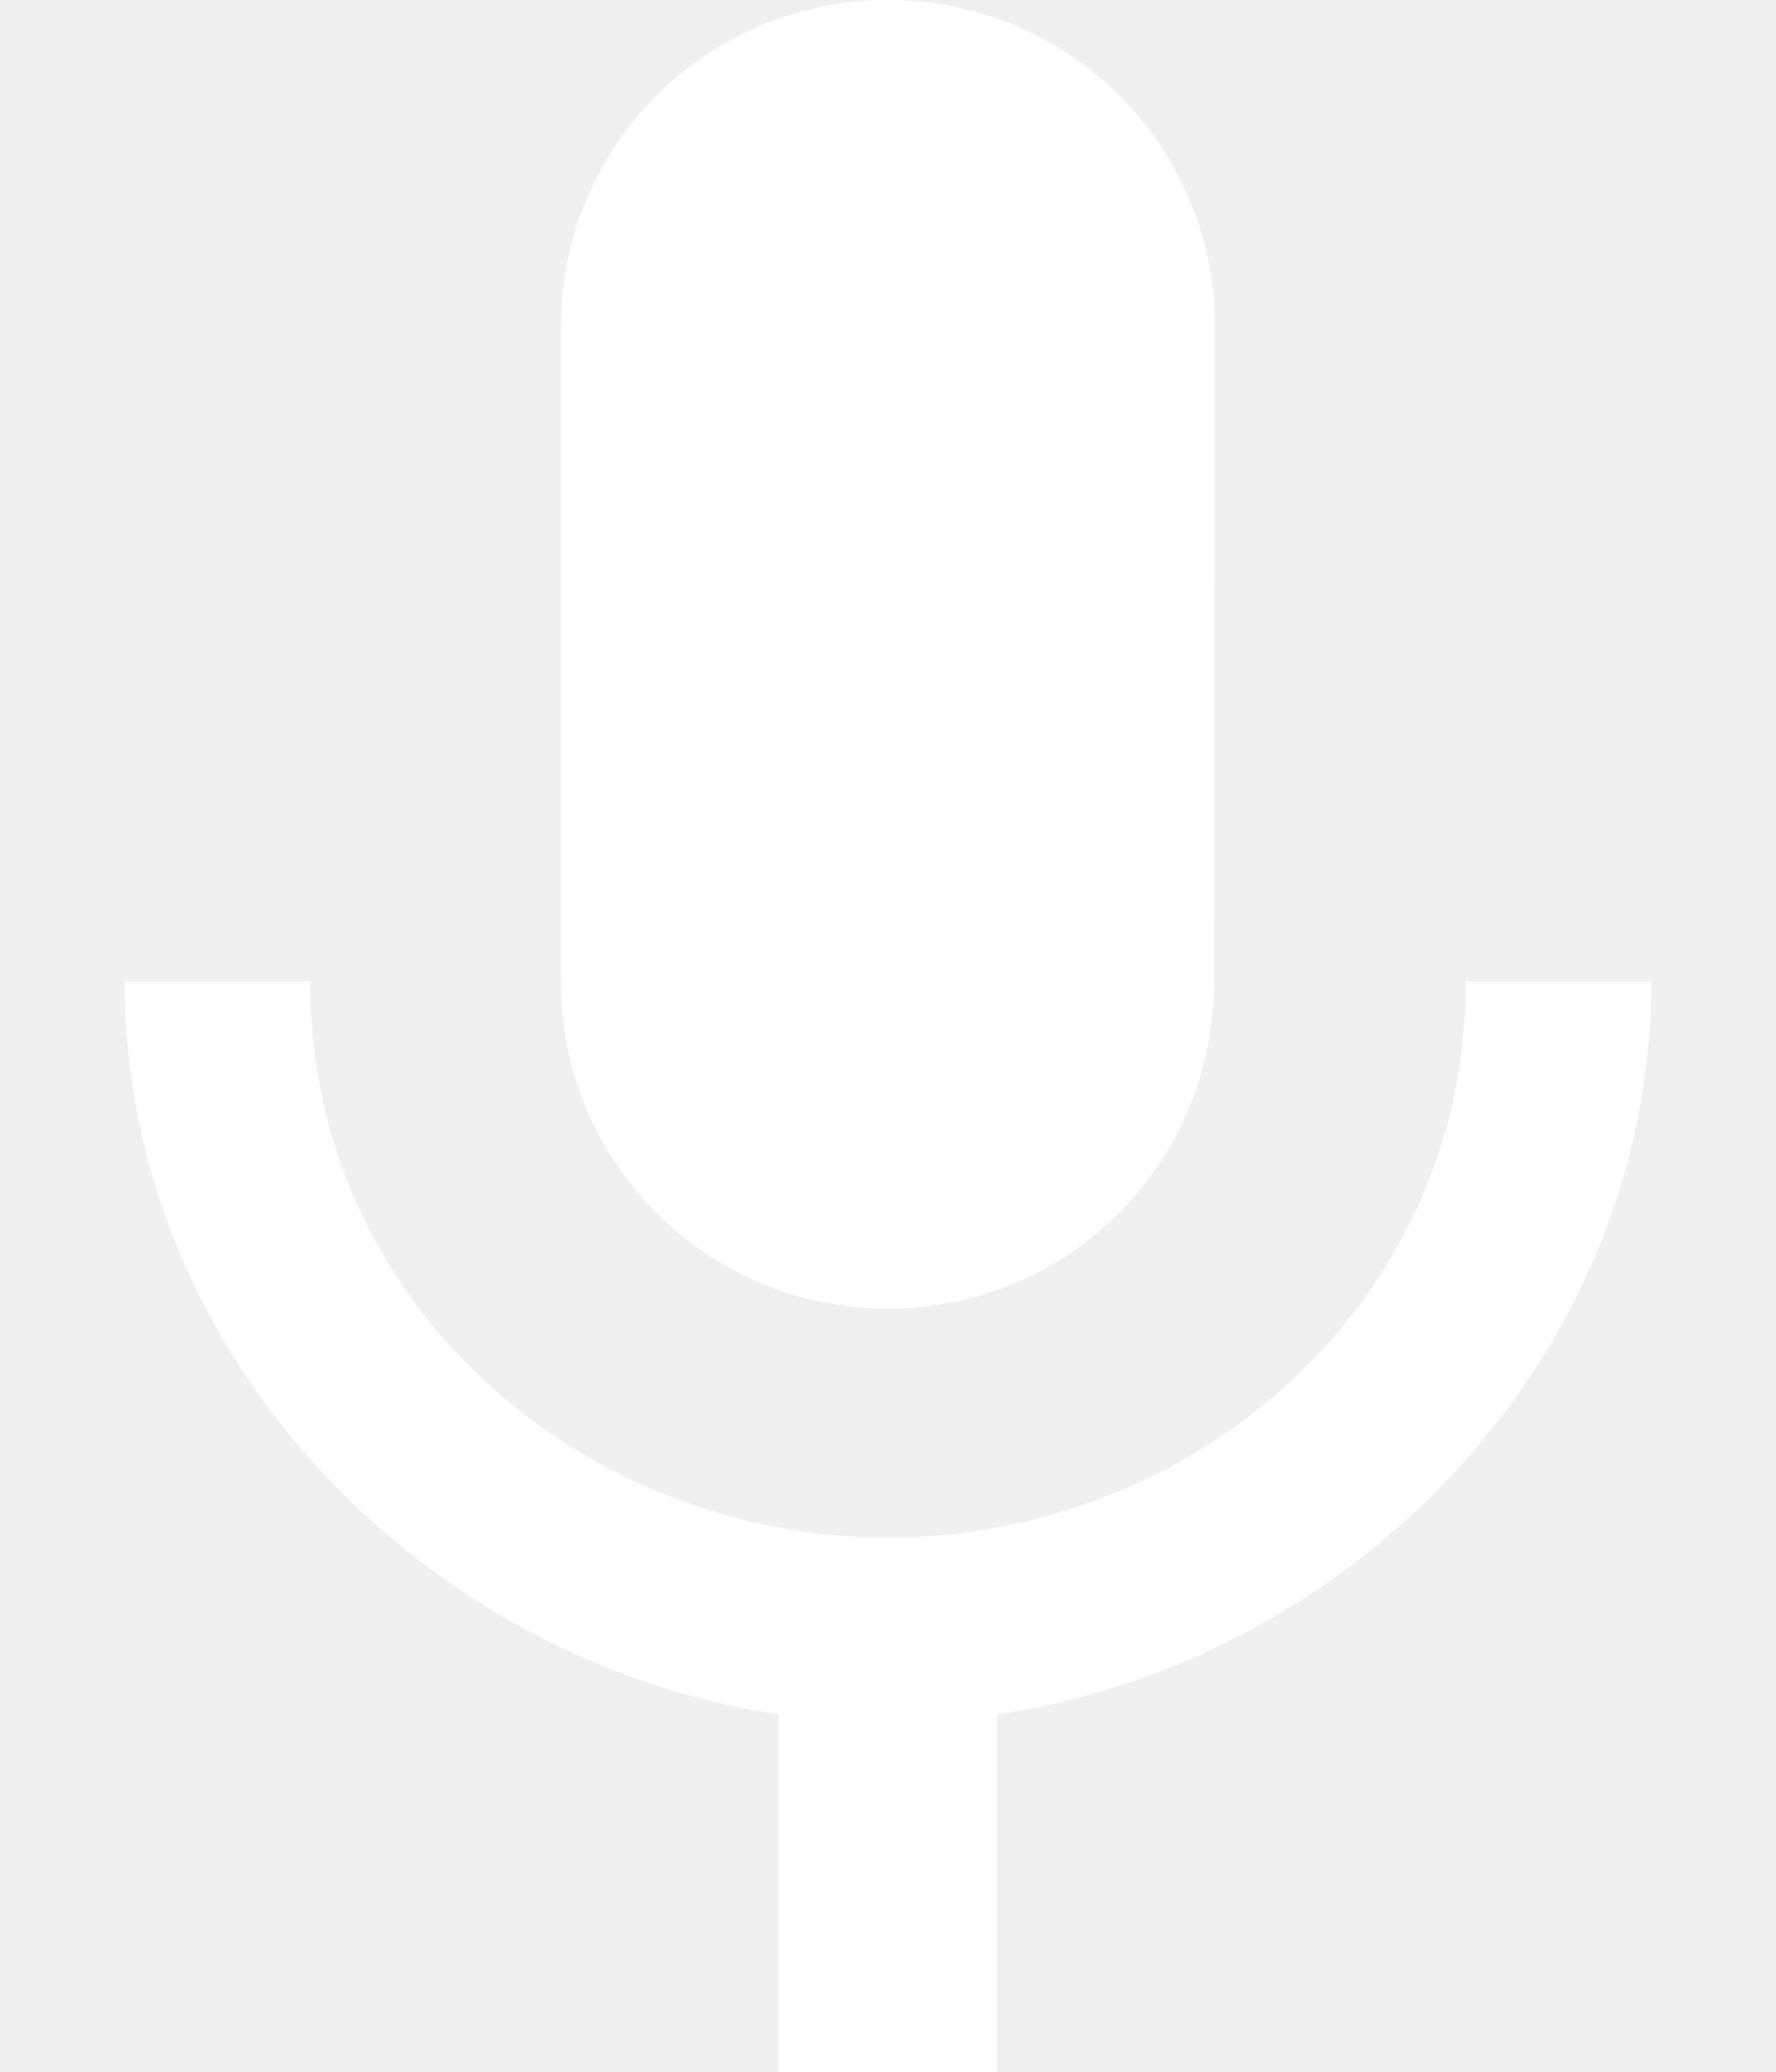
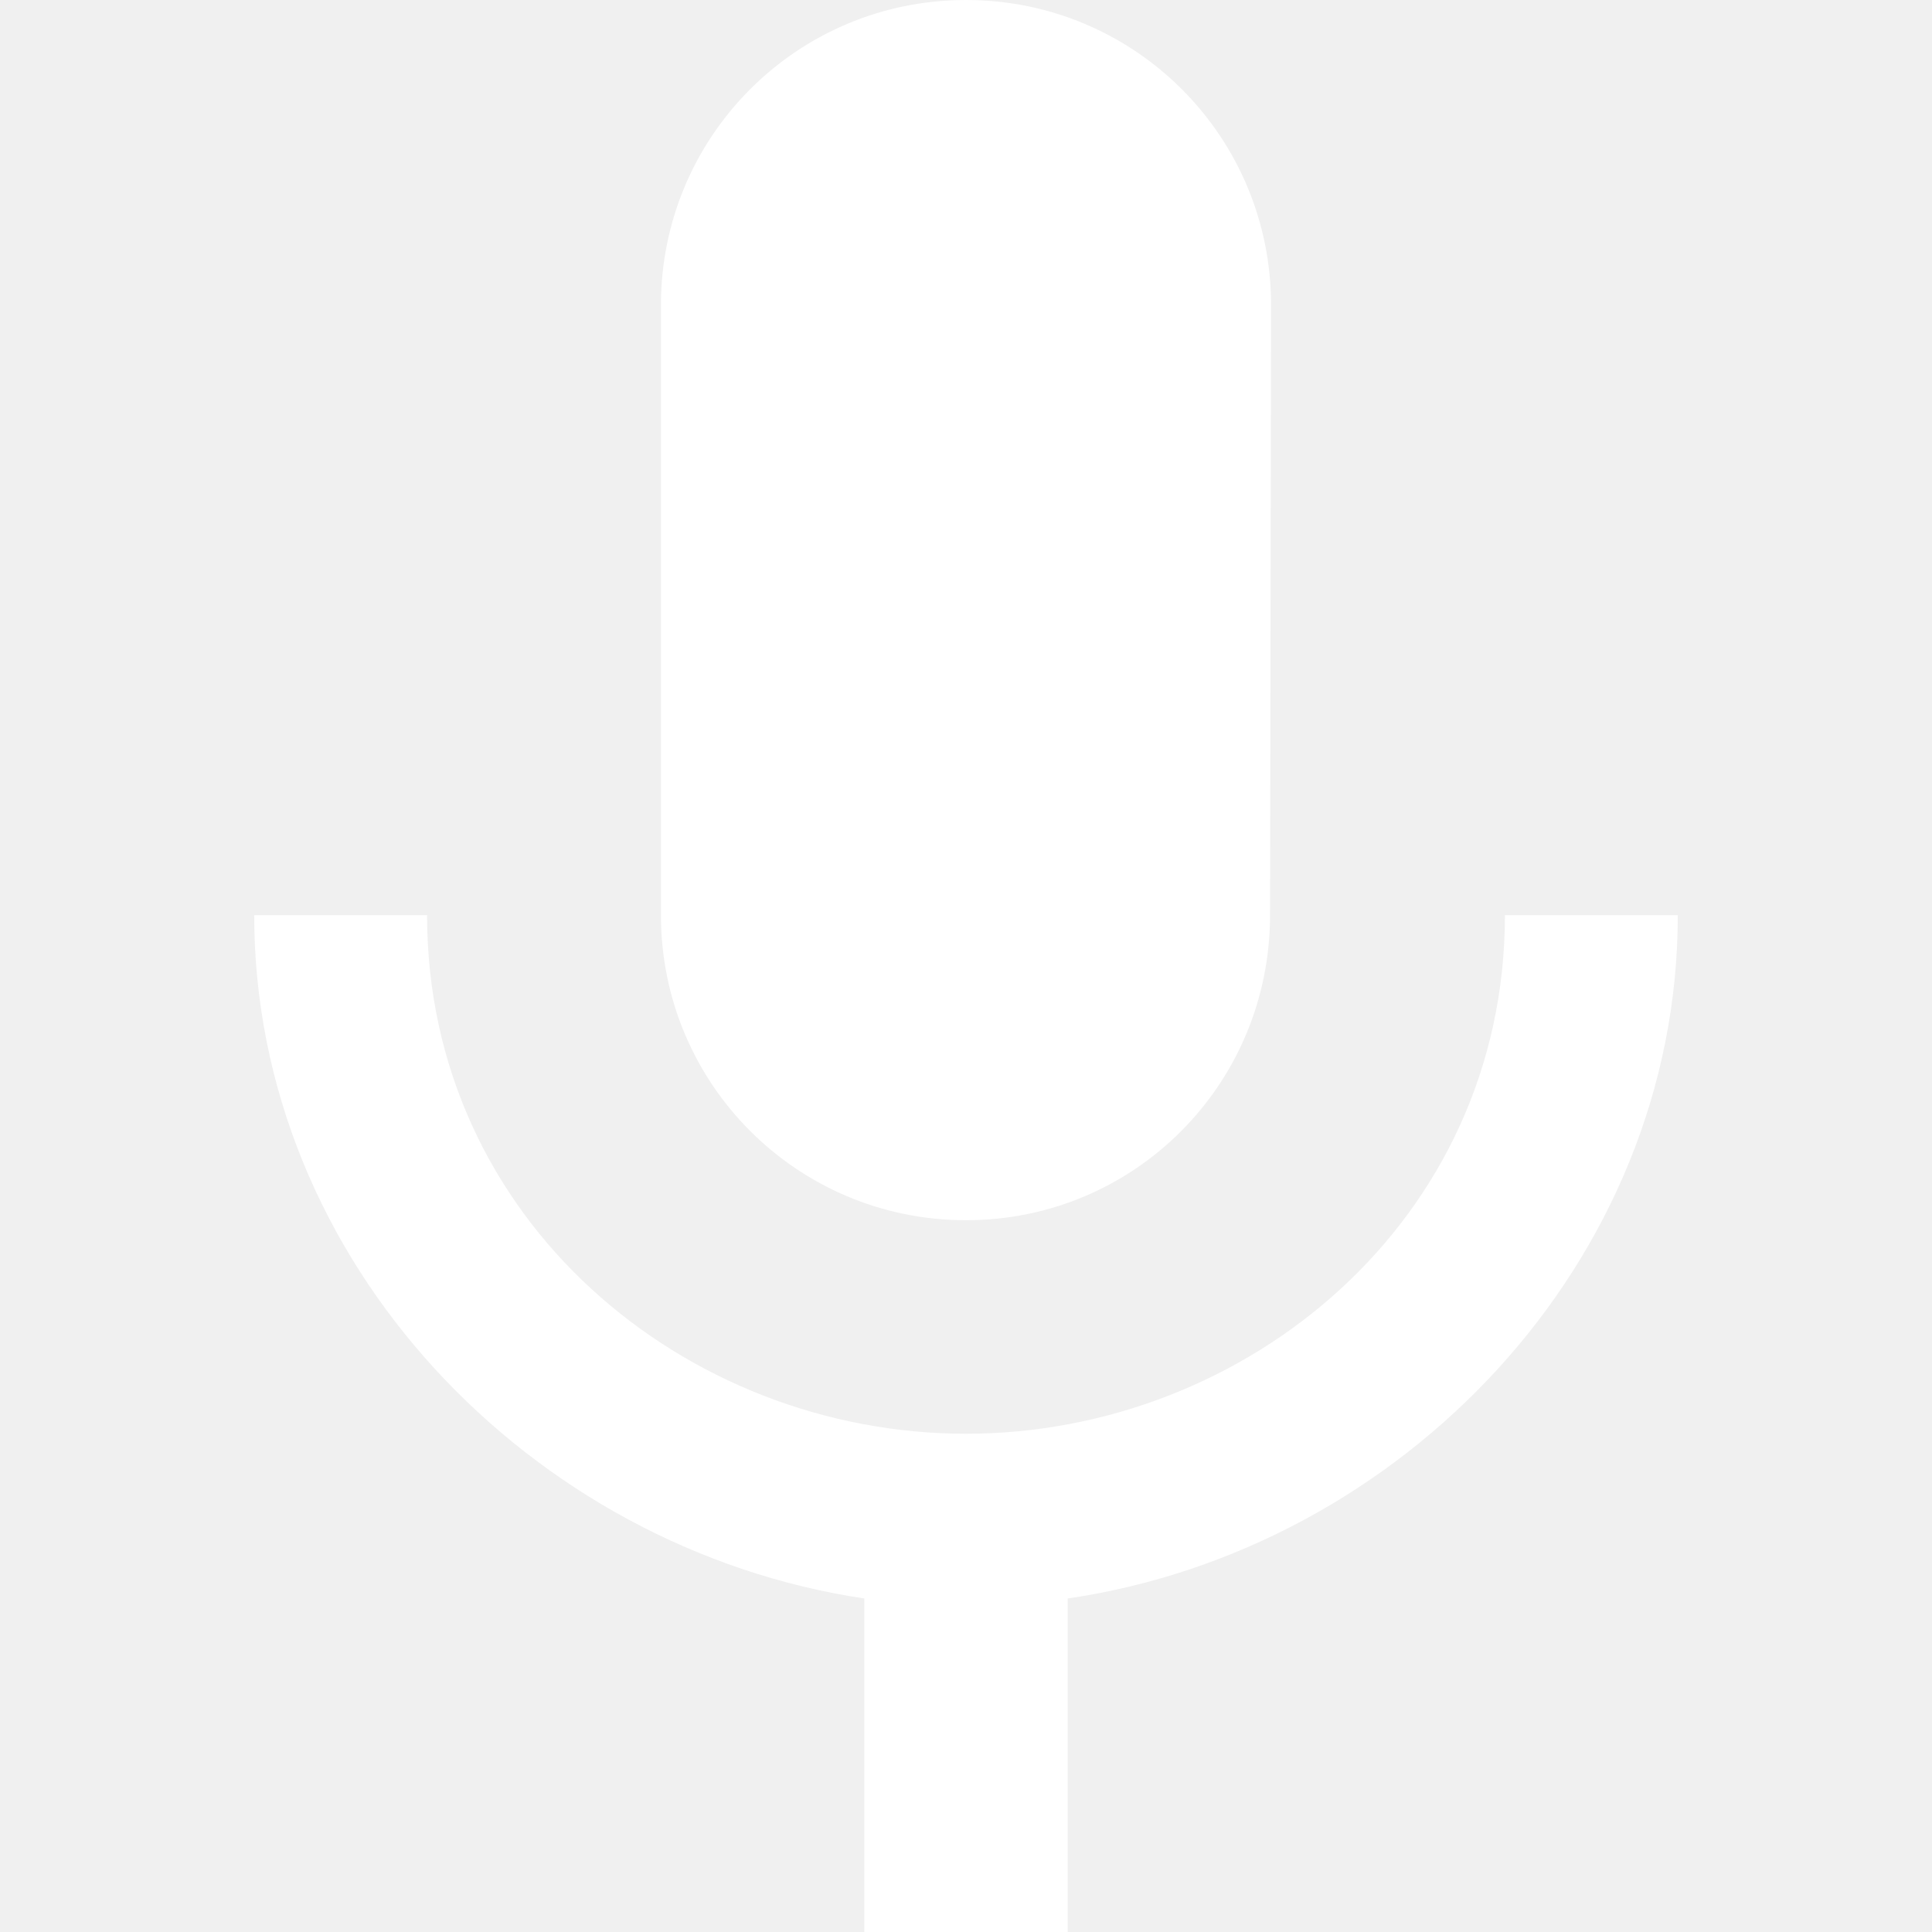
- <svg xmlns="http://www.w3.org/2000/svg" width="12px" height="14px" viewBox="0 0 14 19" version="1.1">
+ <svg xmlns="http://www.w3.org/2000/svg" width="22px" height="22px" viewBox="0 0 14 19" version="1.1">
  <g id="Page-1" stroke="none" stroke-width="1" fill="none" fill-rule="evenodd">
    <path d="M7,12 C8.66,12 9.99,10.66 9.99,9 L10,3 C10,1.34 8.66,0 7,0 C5.34,0 4,1.34 4,3 L4,9 C4,10.66 5.34,12 7,12 Z M12.3,9 C12.3,12 9.76,14.1 7,14.1 C4.24,14.1 1.7,12 1.7,9 L0,9 C0,12.41 2.72,15.23 6,15.72 L6,19 L8,19 L8,15.72 C11.28,15.24 14,12.42 14,9 L12.3,9 Z" id="mic" fill="#FFFFFF" fill-rule="nonzero" />
  </g>
</svg>
